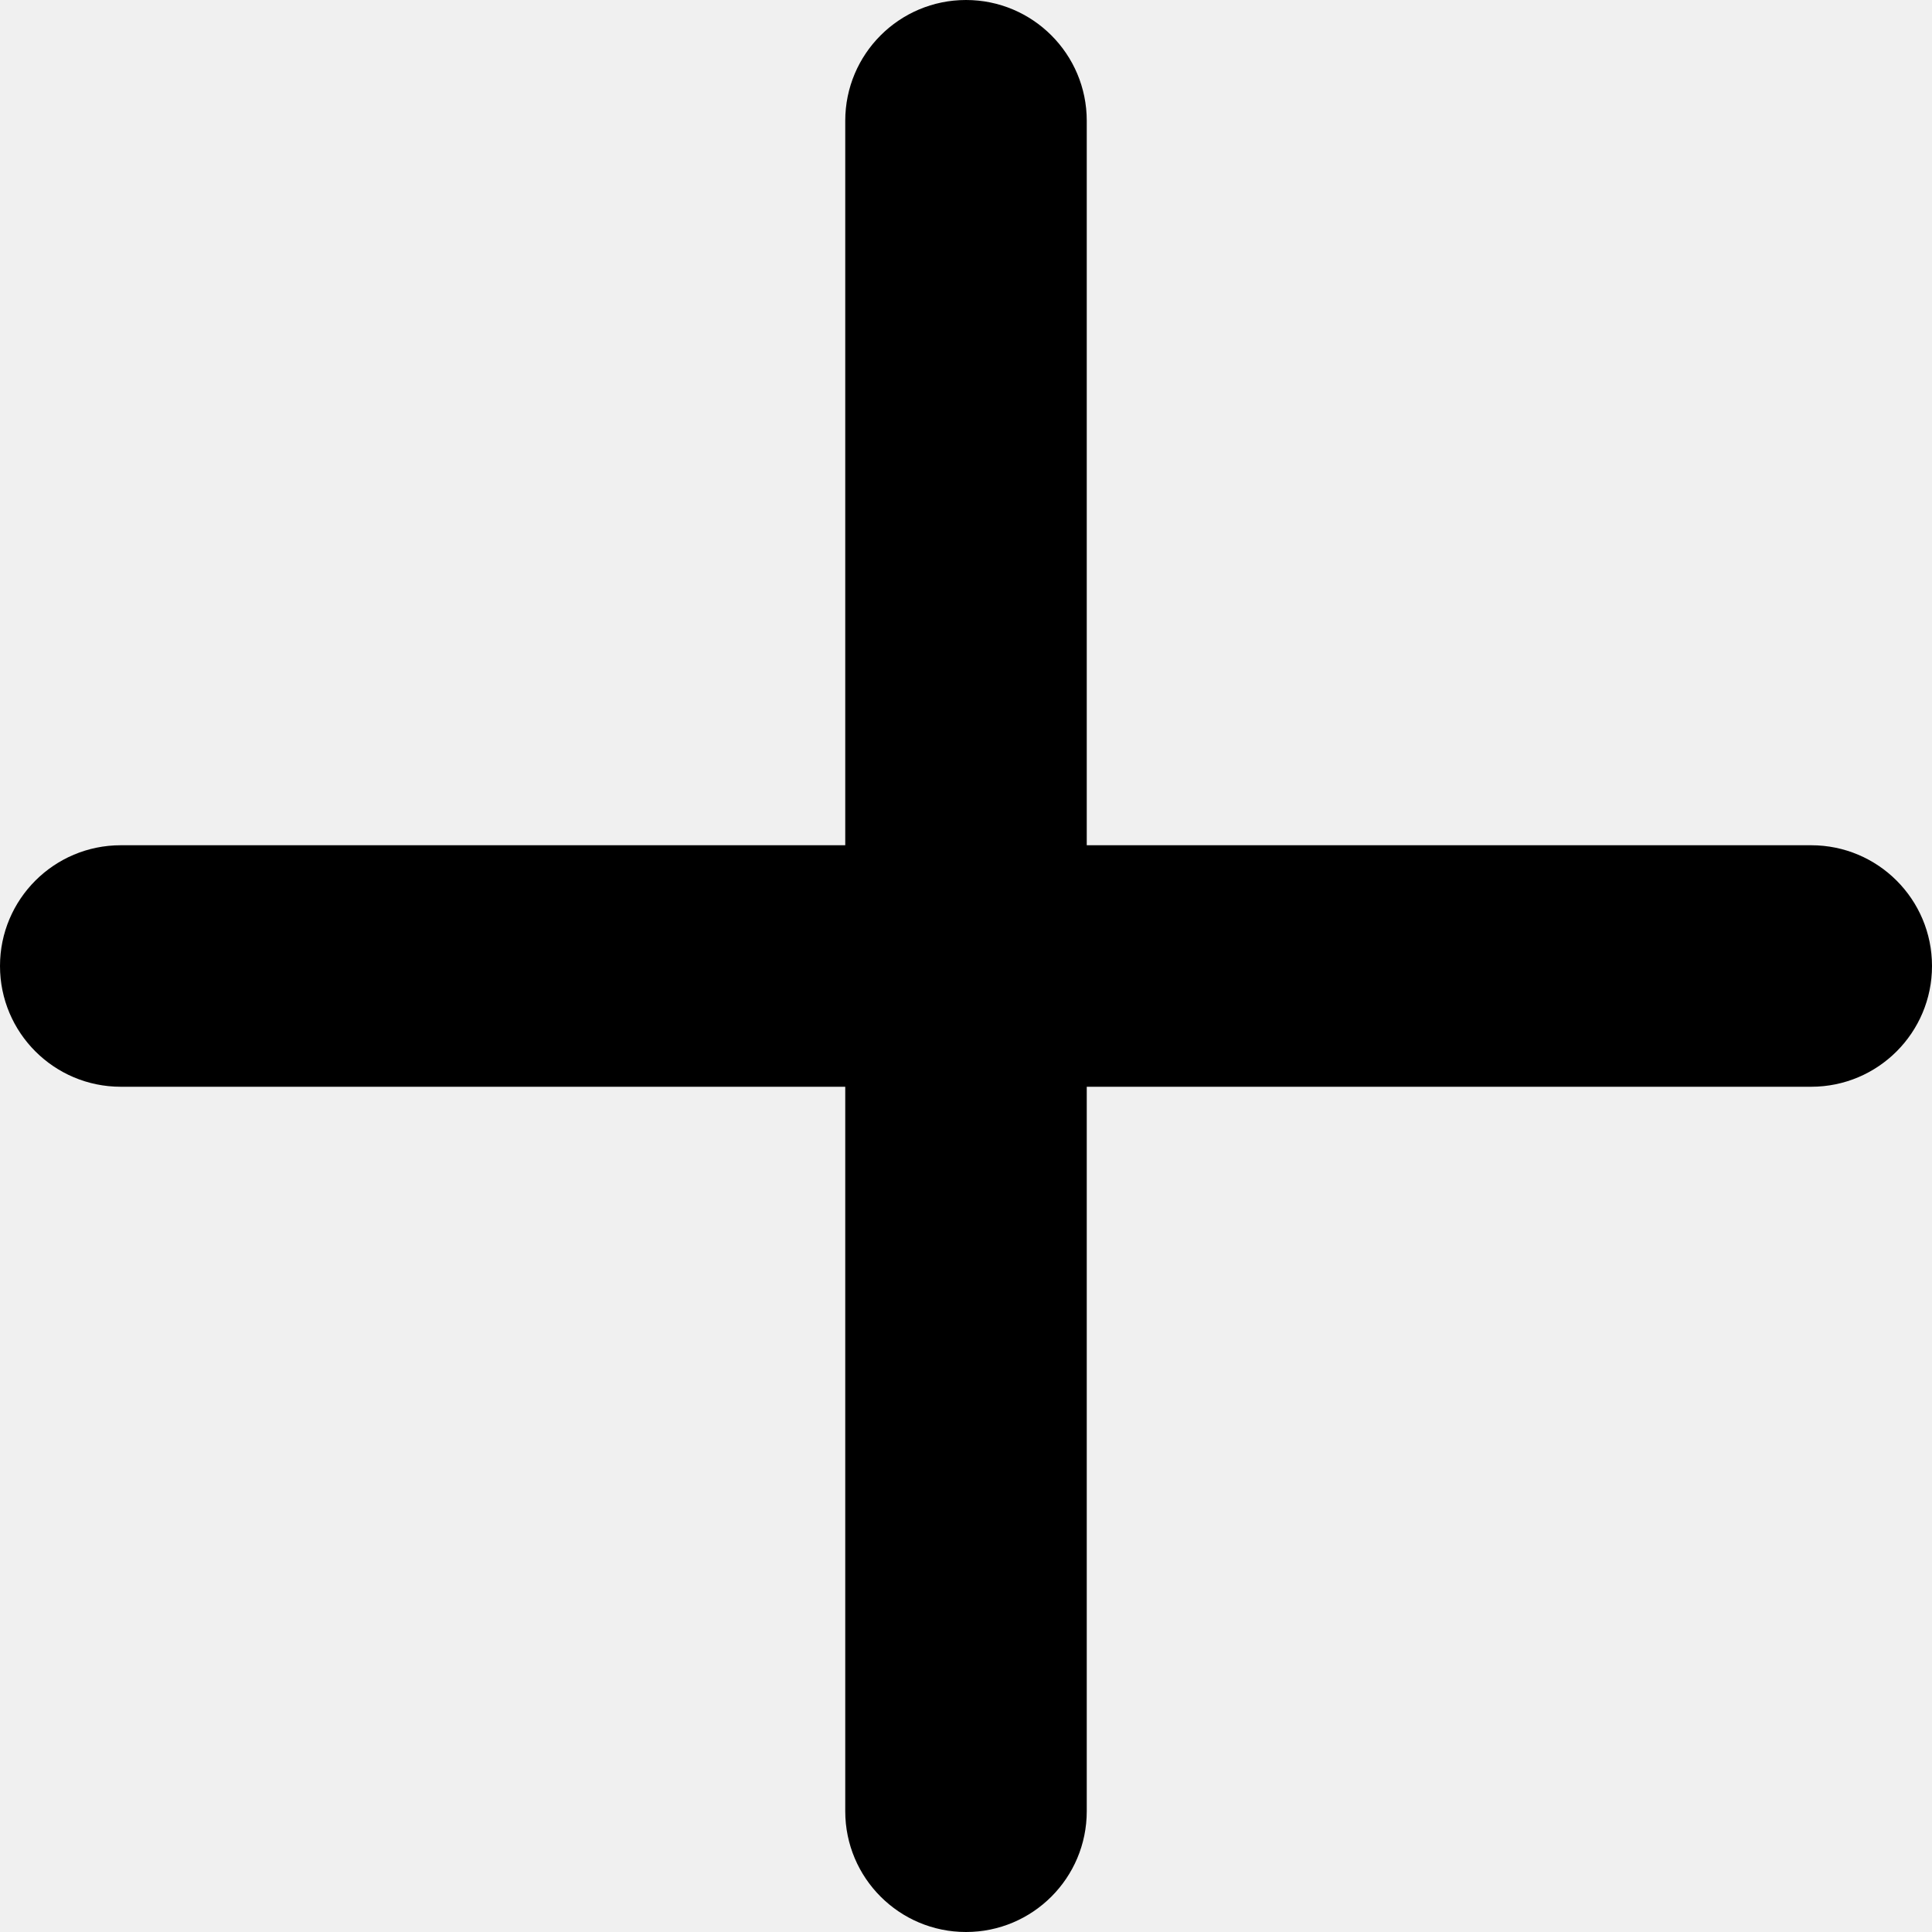
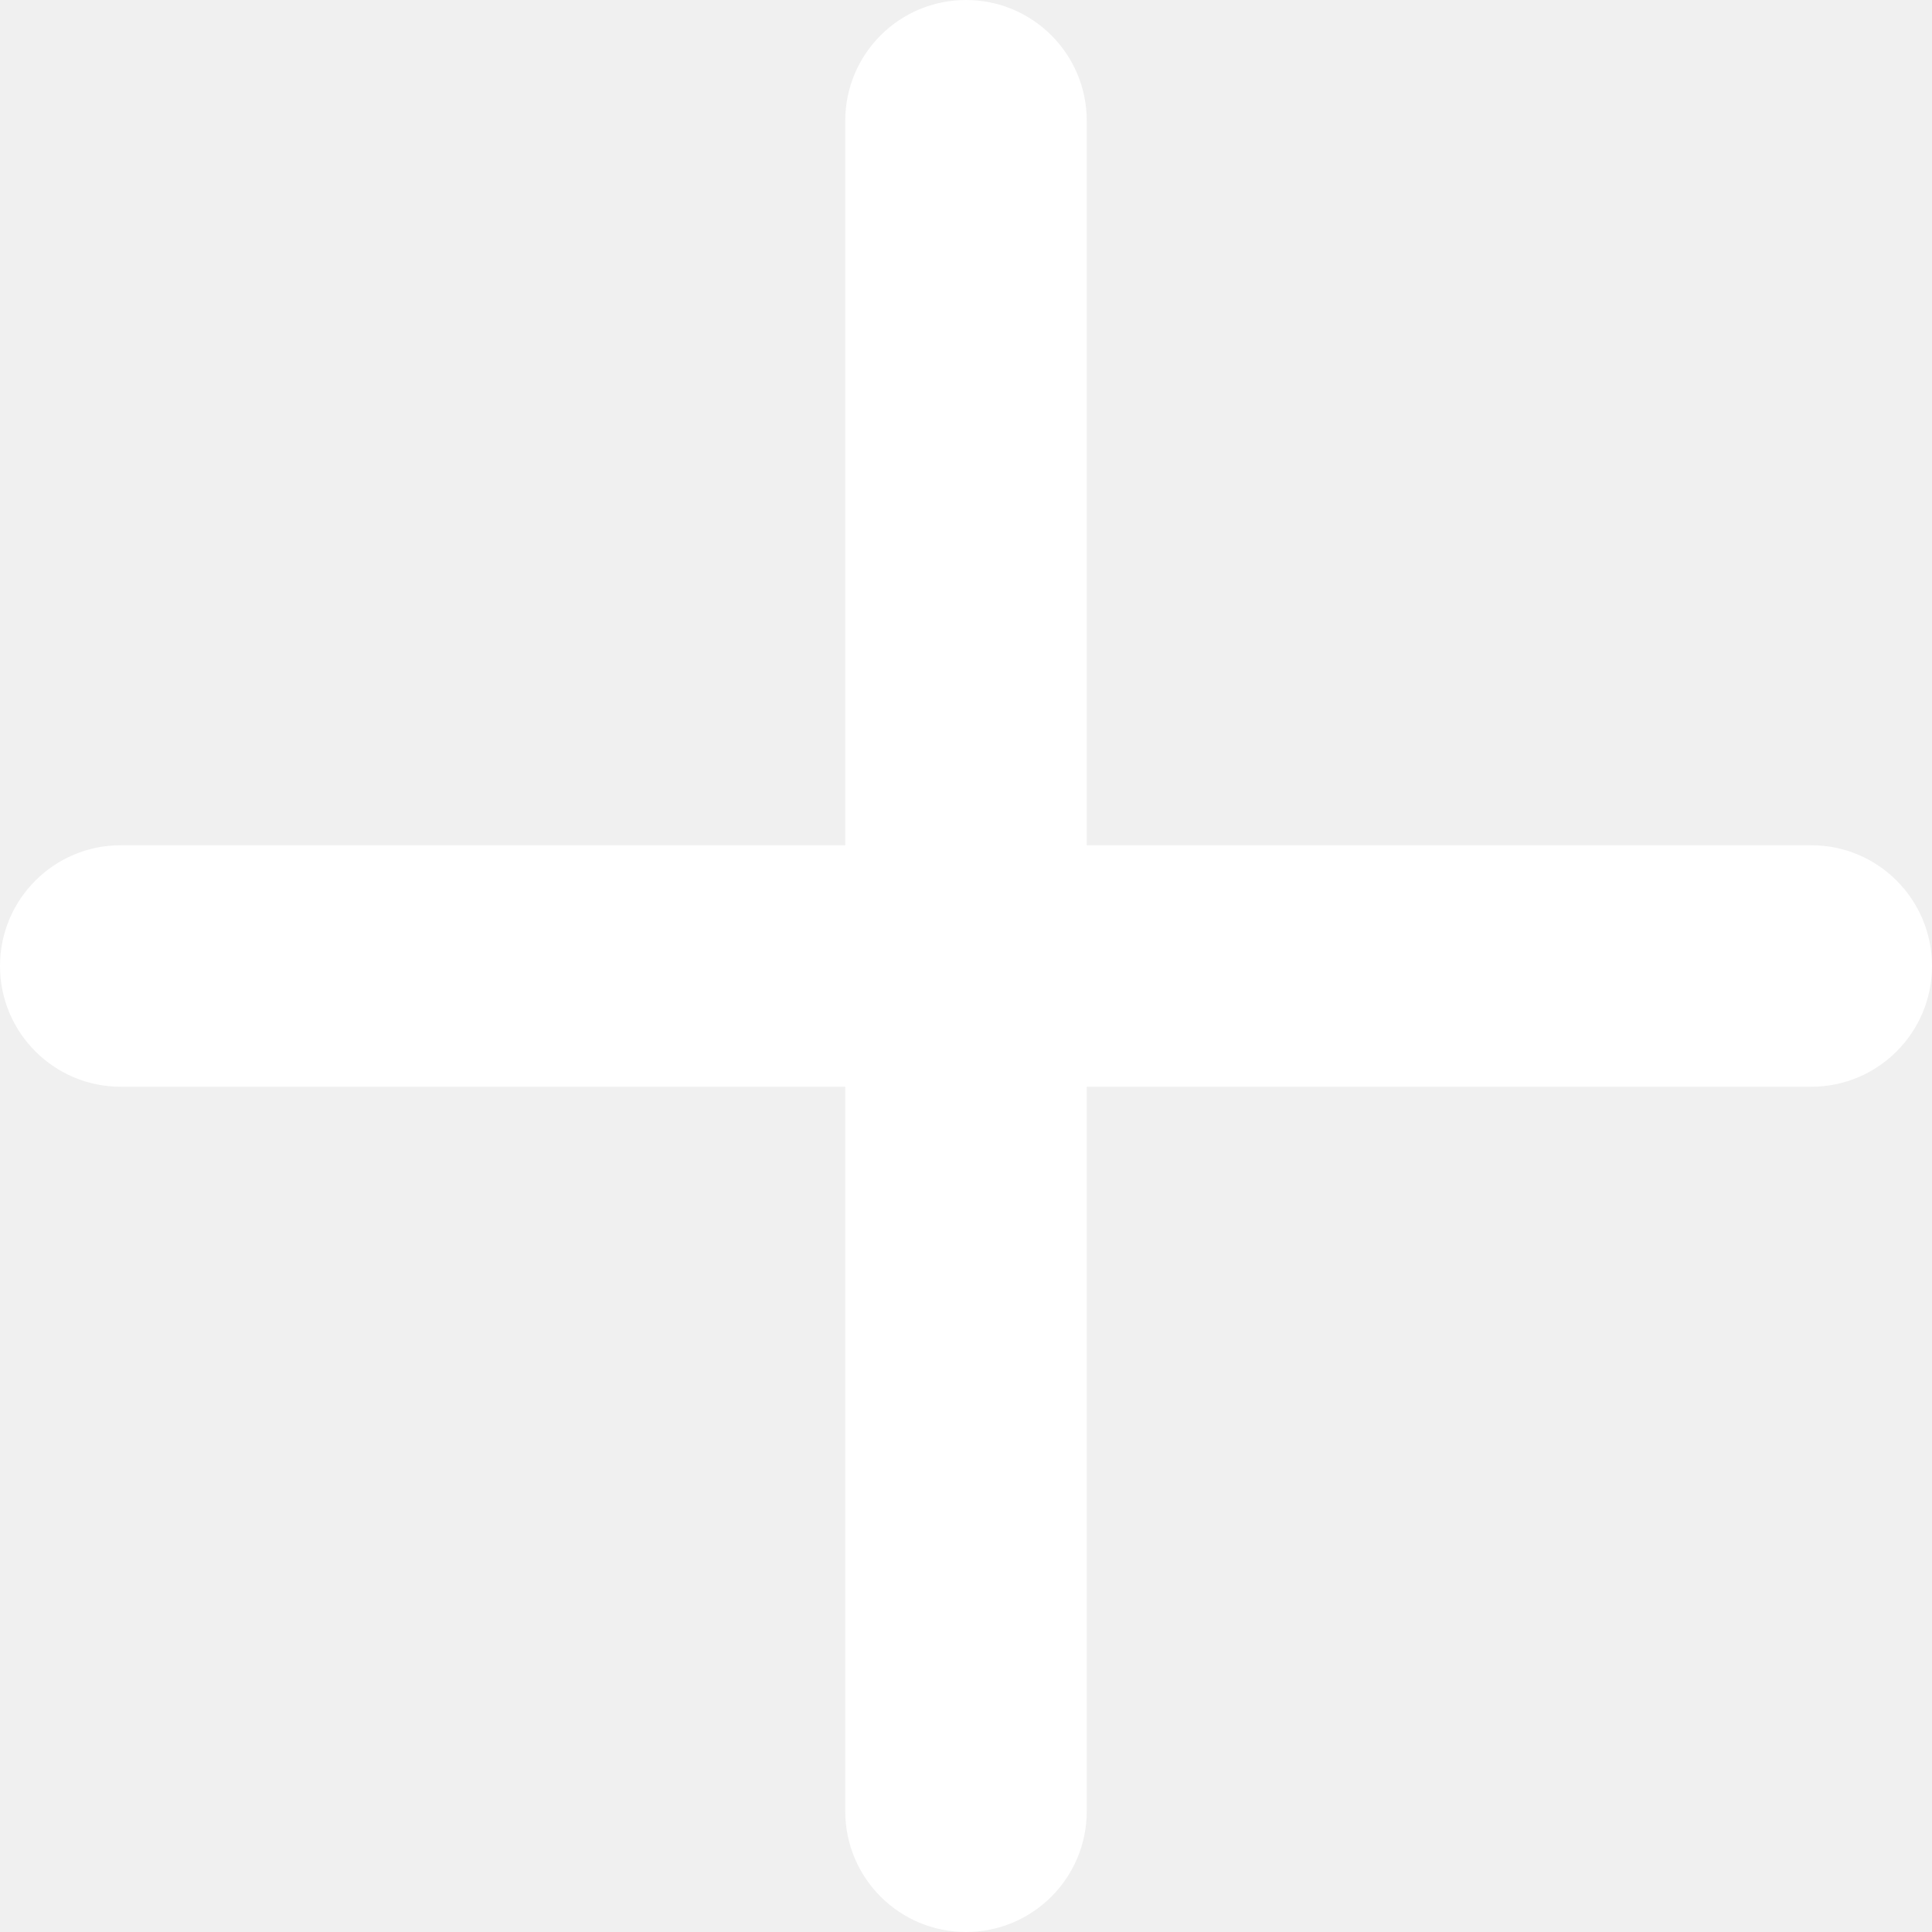
- <svg xmlns="http://www.w3.org/2000/svg" version="1.1" id="Capa_1" x="0px" y="0px" viewBox="0 0 512 512" style="enable-background:new 0 0 512 512;" xml:space="preserve" width="512" height="512">
+ <svg xmlns="http://www.w3.org/2000/svg" version="1.1" id="Capa_1" x="0px" y="0px" viewBox="0 0 512 512" style="enable-background:new 0 0 512 512;" xml:space="preserve" width="512" height="512" fill="#ffffff">
  <g>
    <path d="M480,224H288V32c0-17.673-14.327-32-32-32s-32,14.327-32,32v192H32c-17.673,0-32,14.327-32,32s14.327,32,32,32h192v192   c0,17.673,14.327,32,32,32s32-14.327,32-32V288h192c17.673,0,32-14.327,32-32S497.673,224,480,224z" />
  </g>
</svg>
